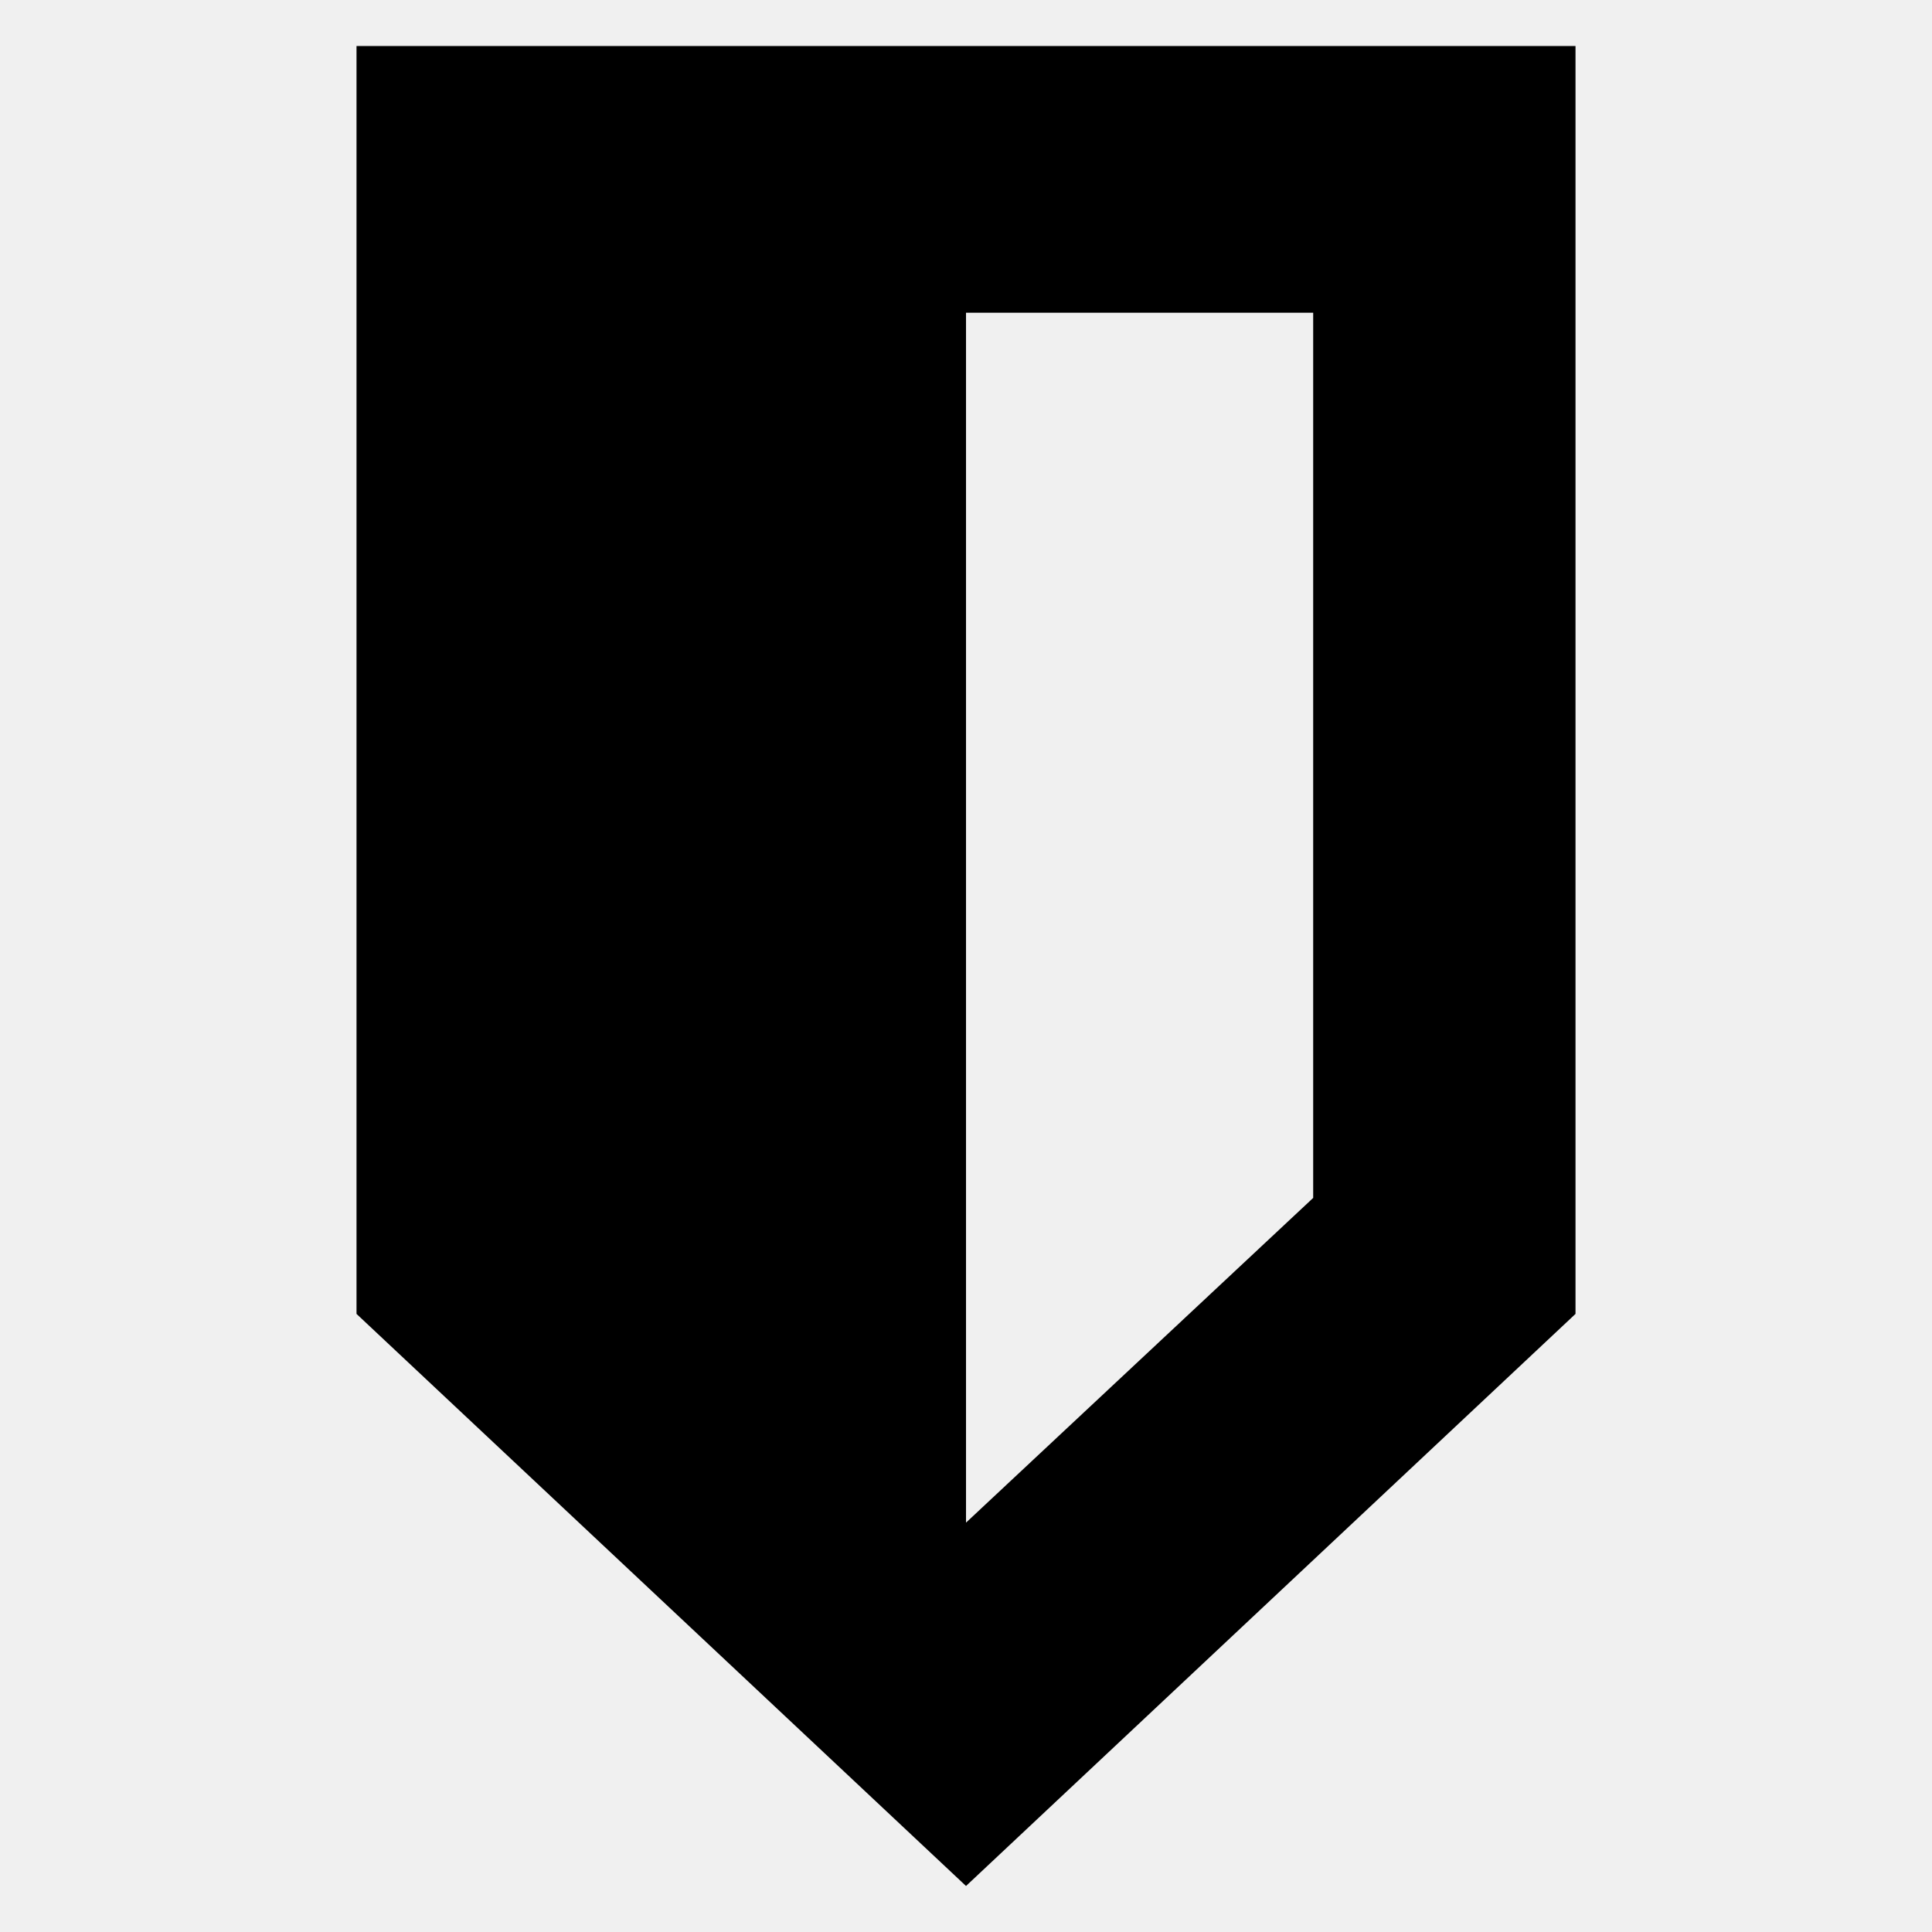
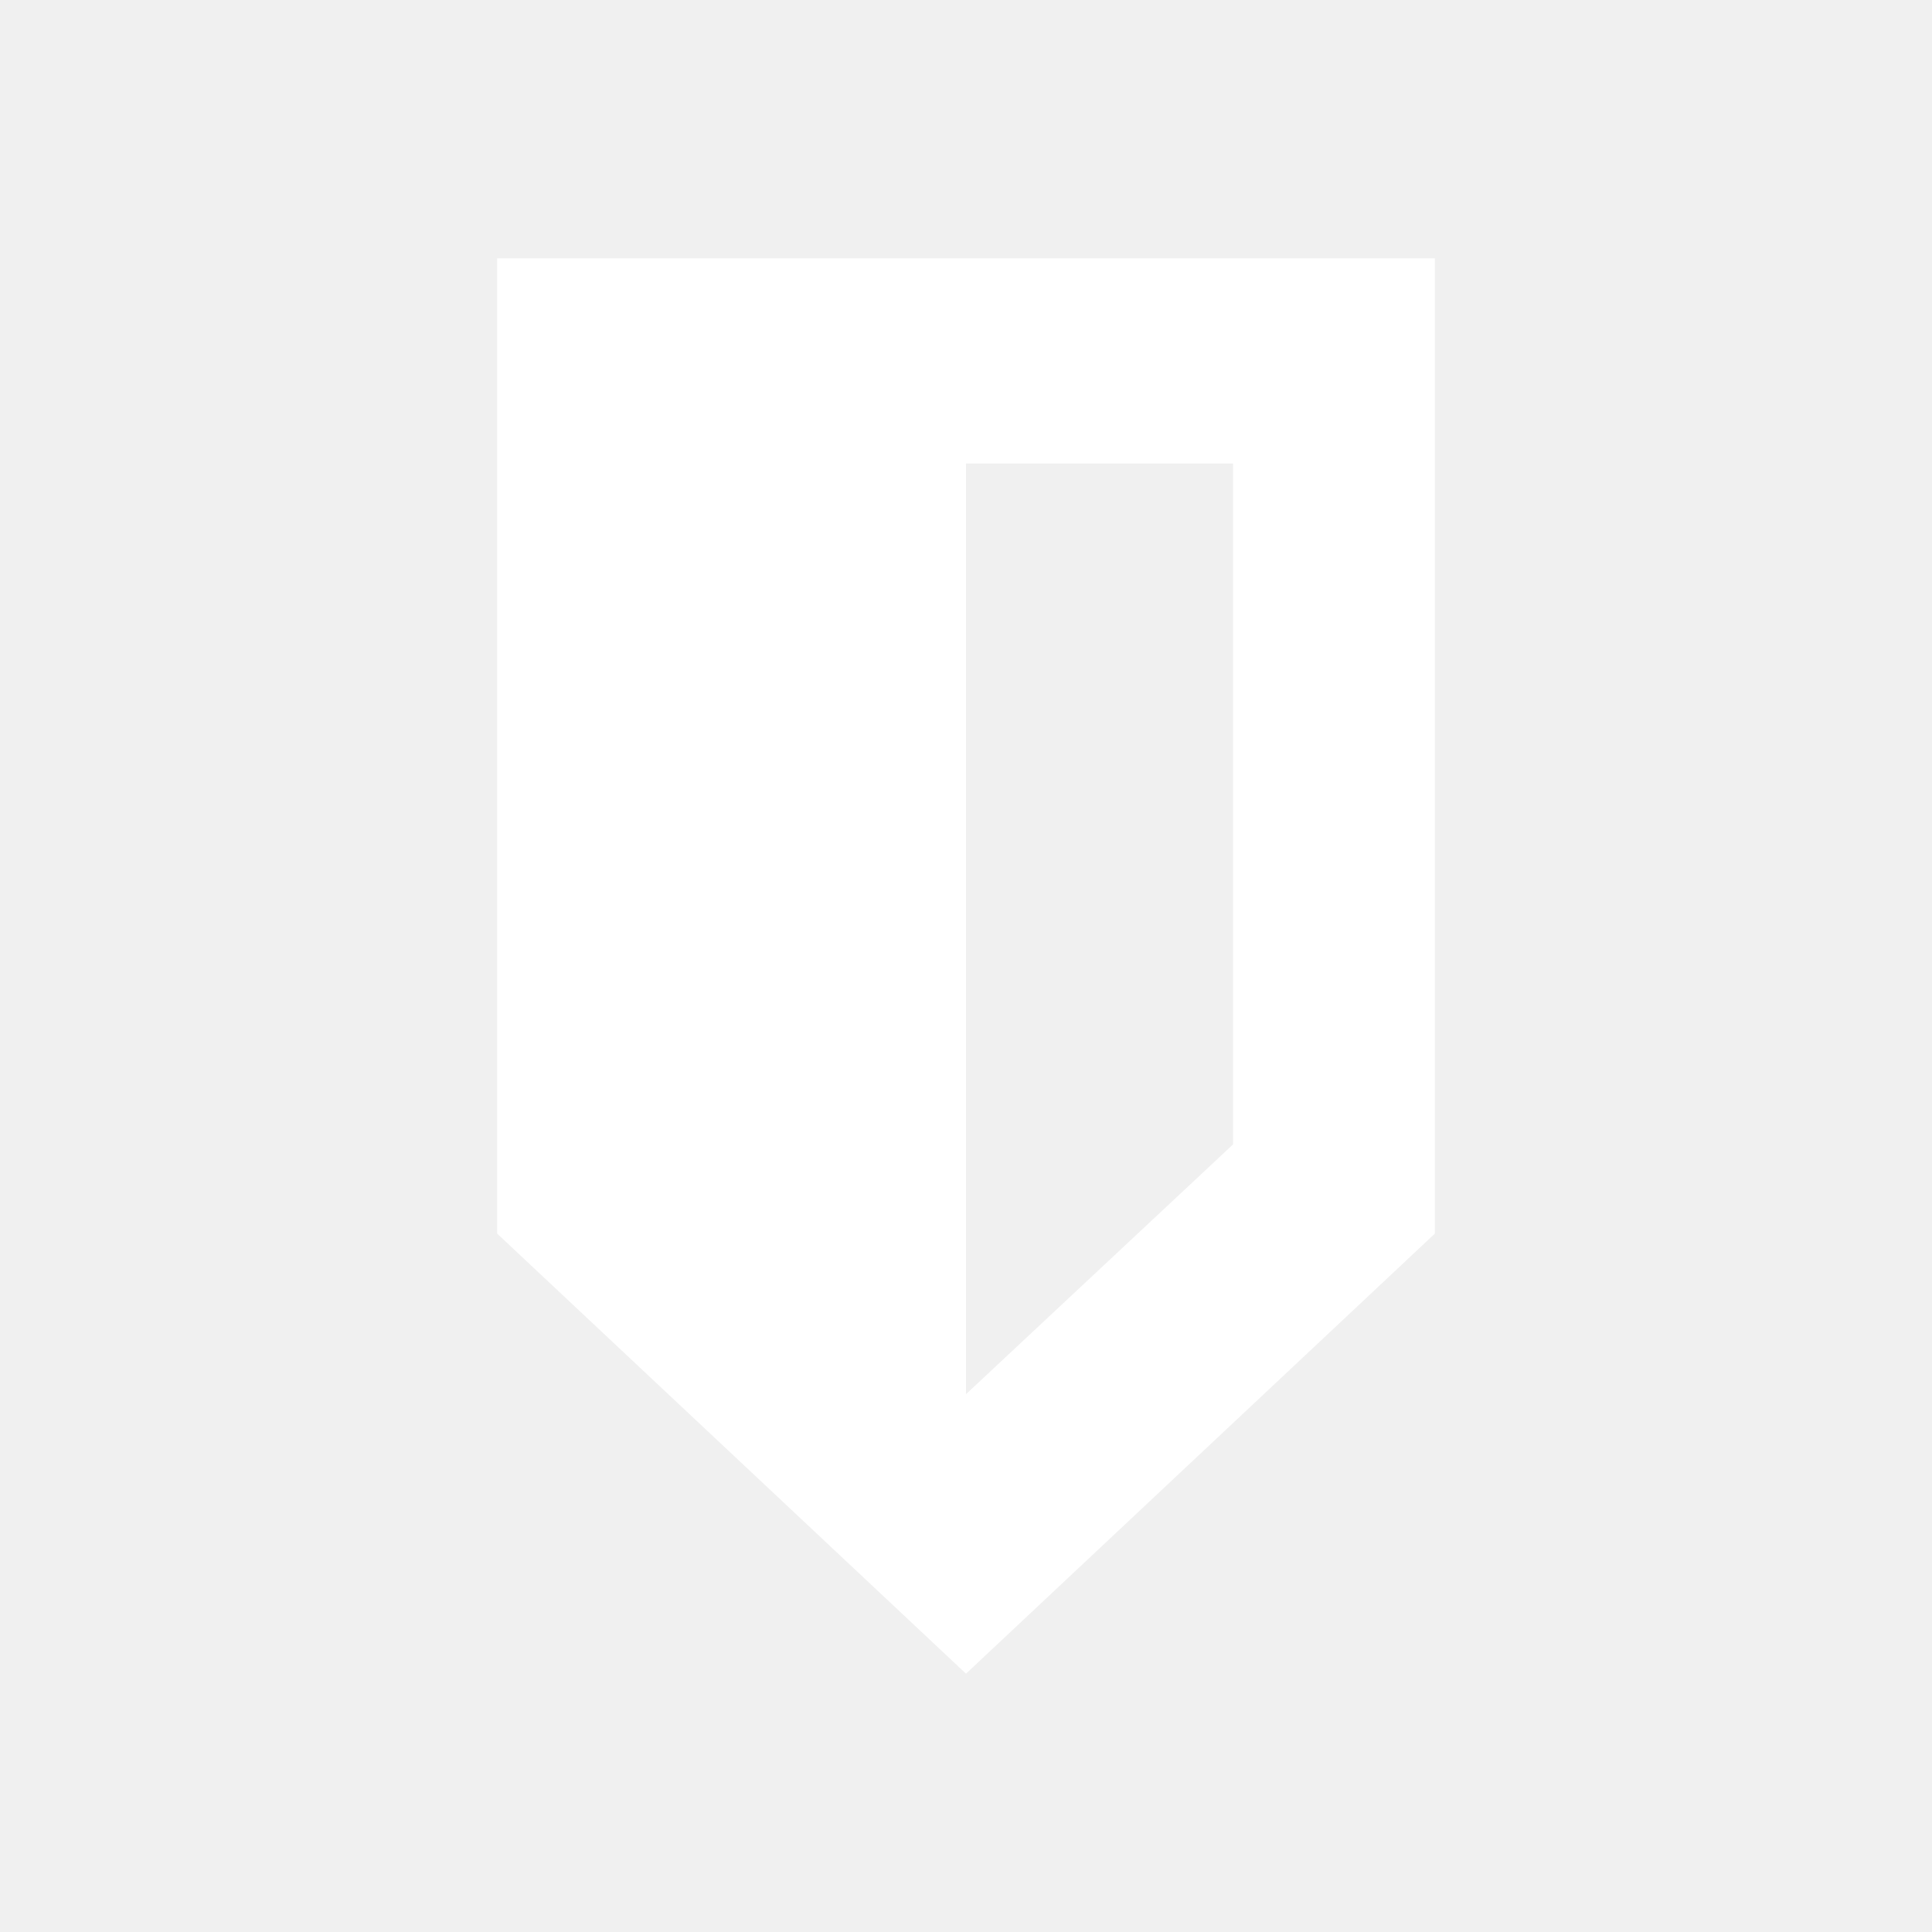
- <svg xmlns="http://www.w3.org/2000/svg" width="100%" height="100%" viewBox="0 0 350 350" version="1.1" xml:space="preserve" style="fill-rule:evenodd;clip-rule:evenodd;stroke-linejoin:round;stroke-miterlimit:2;">
+ <svg xmlns="http://www.w3.org/2000/svg" fill="white" width="100%" height="100%" viewBox="-52.5 -52.5 455 455" version="1.1" xml:space="preserve" style="fill-rule:evenodd;clip-rule:evenodd;stroke-linejoin:round;stroke-miterlimit:2;">
  <g id="Hull-" transform="matrix(7.43592,0,0,7.45126,-2434.79,-3692.82)">
    <path d="M336.122,496.715L336.122,527.541L350.971,541.45L365.82,527.541L365.82,496.715L336.122,496.715ZM359.429,524.721L350.971,532.616L350.971,503.2L359.429,503.2L359.429,524.721Z" style="fill-rule:nonzero;" />
  </g>
</svg>
